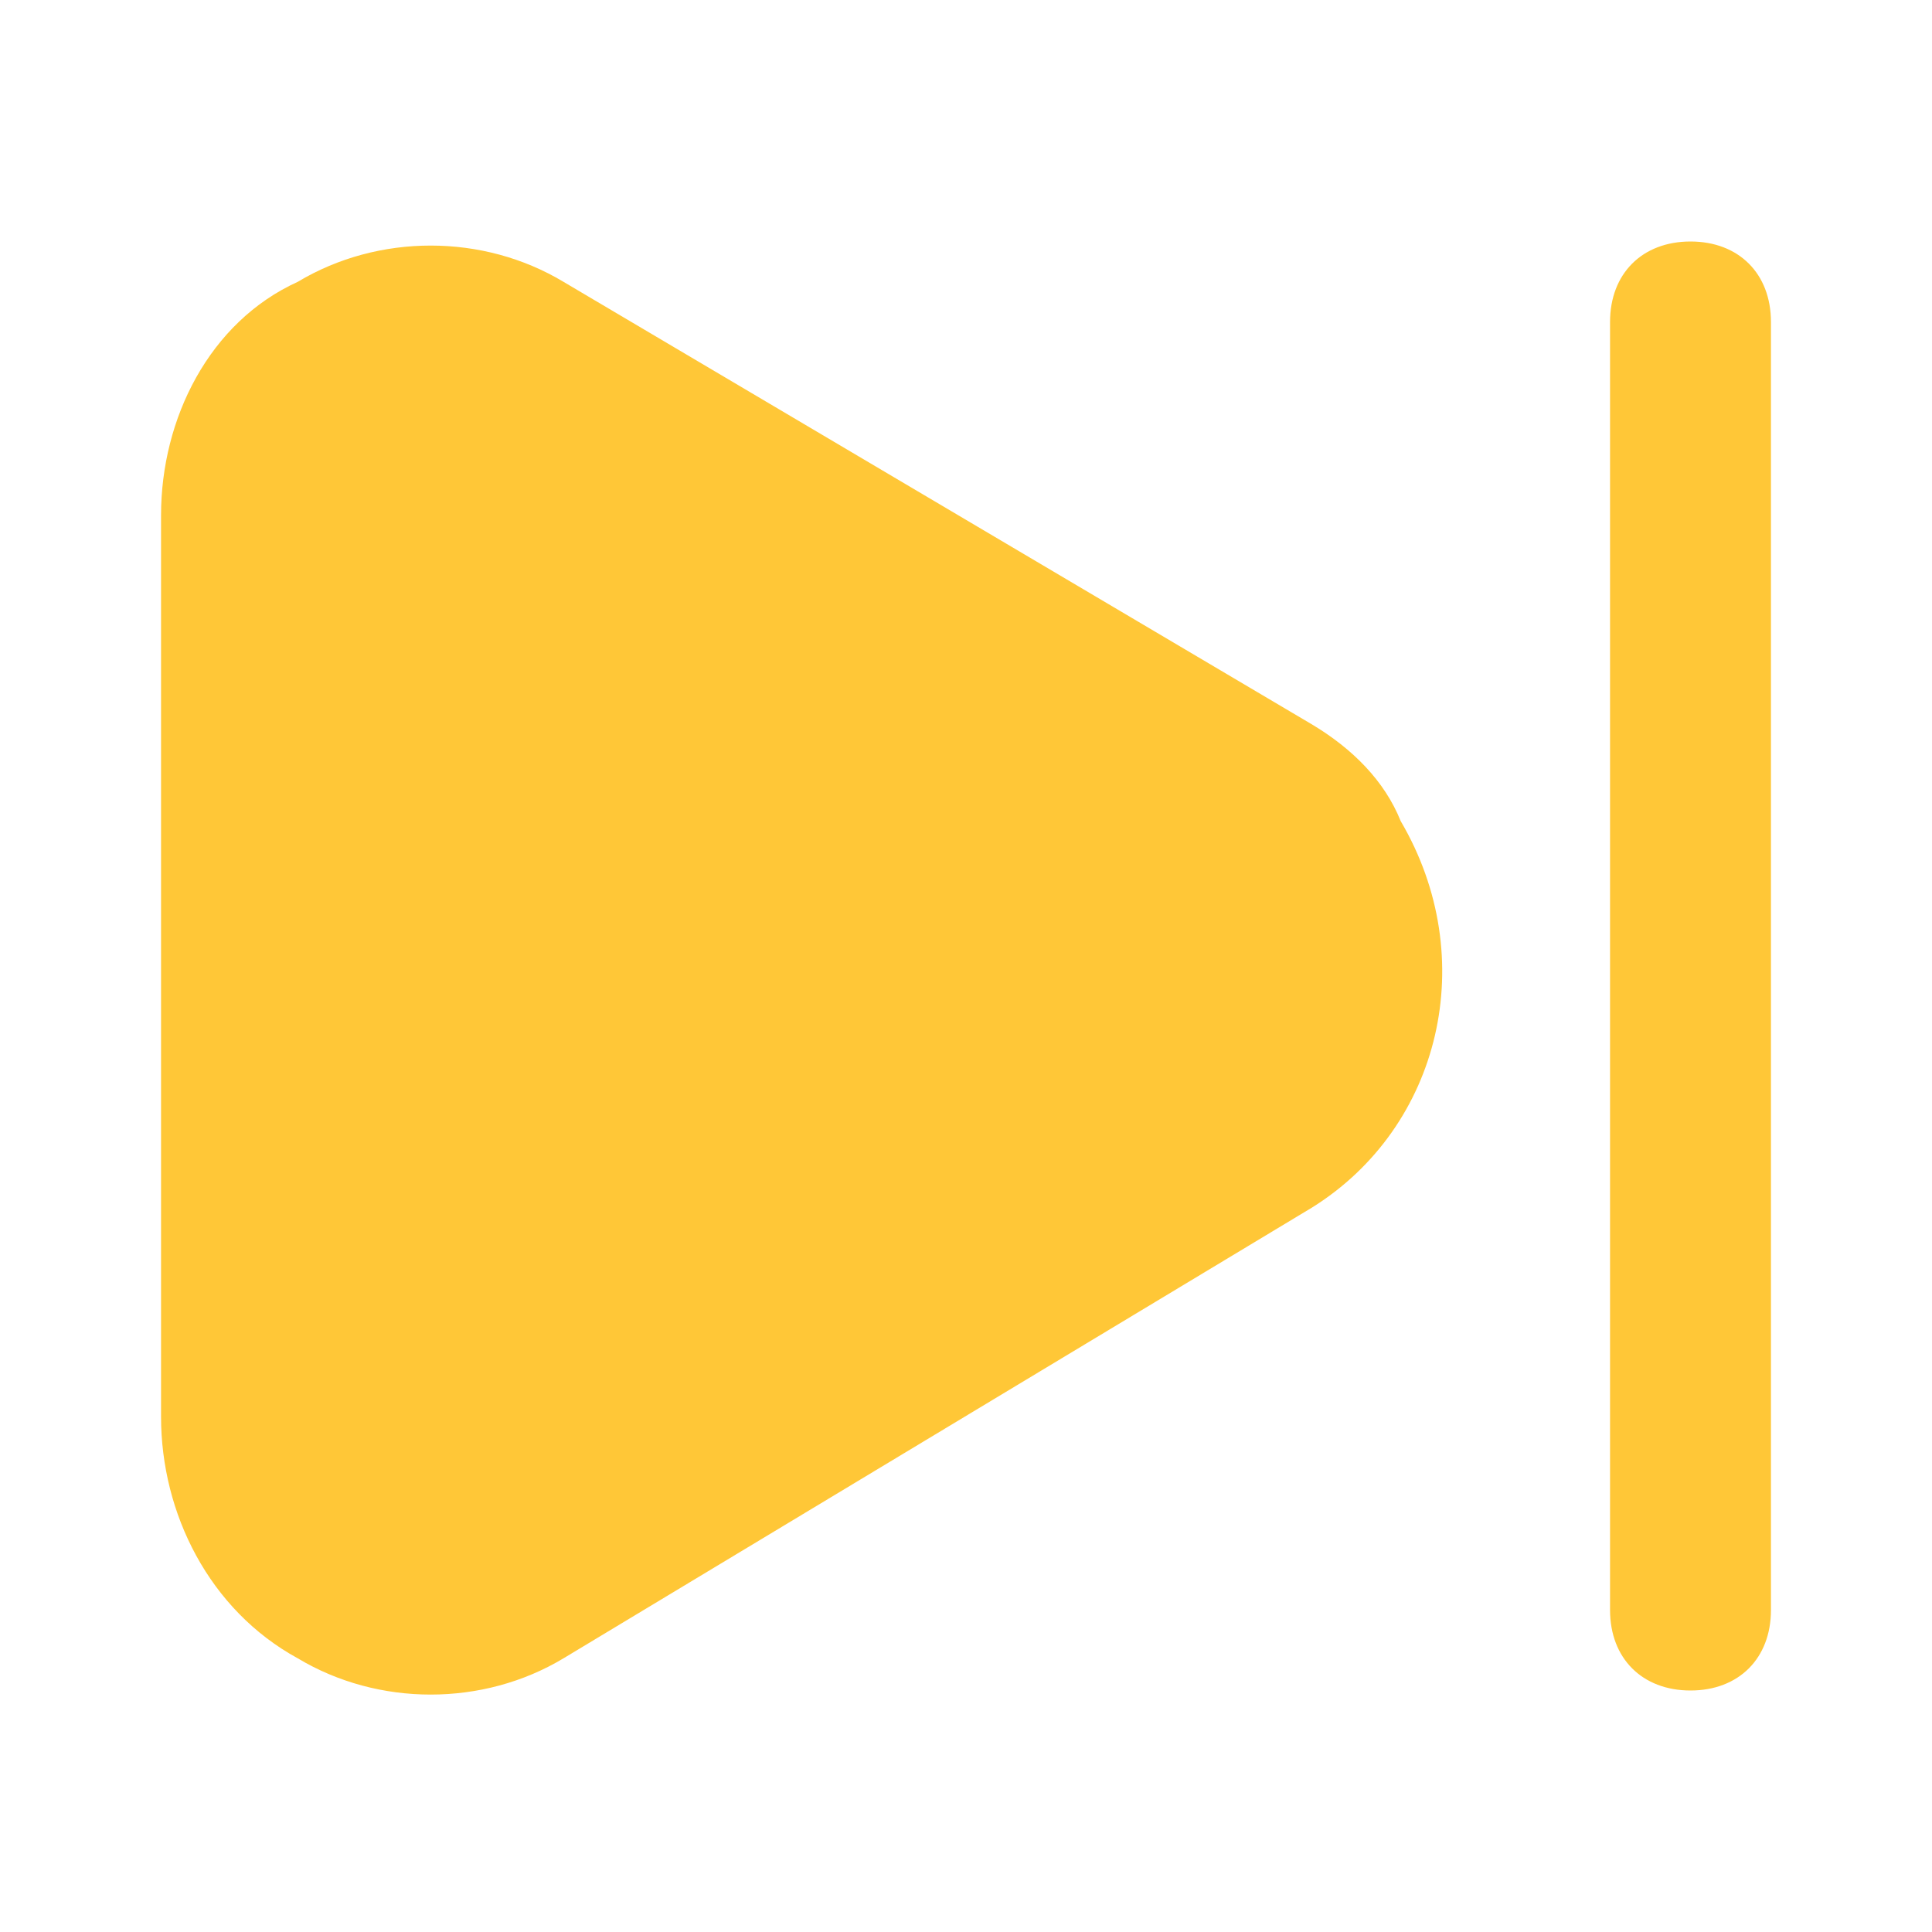
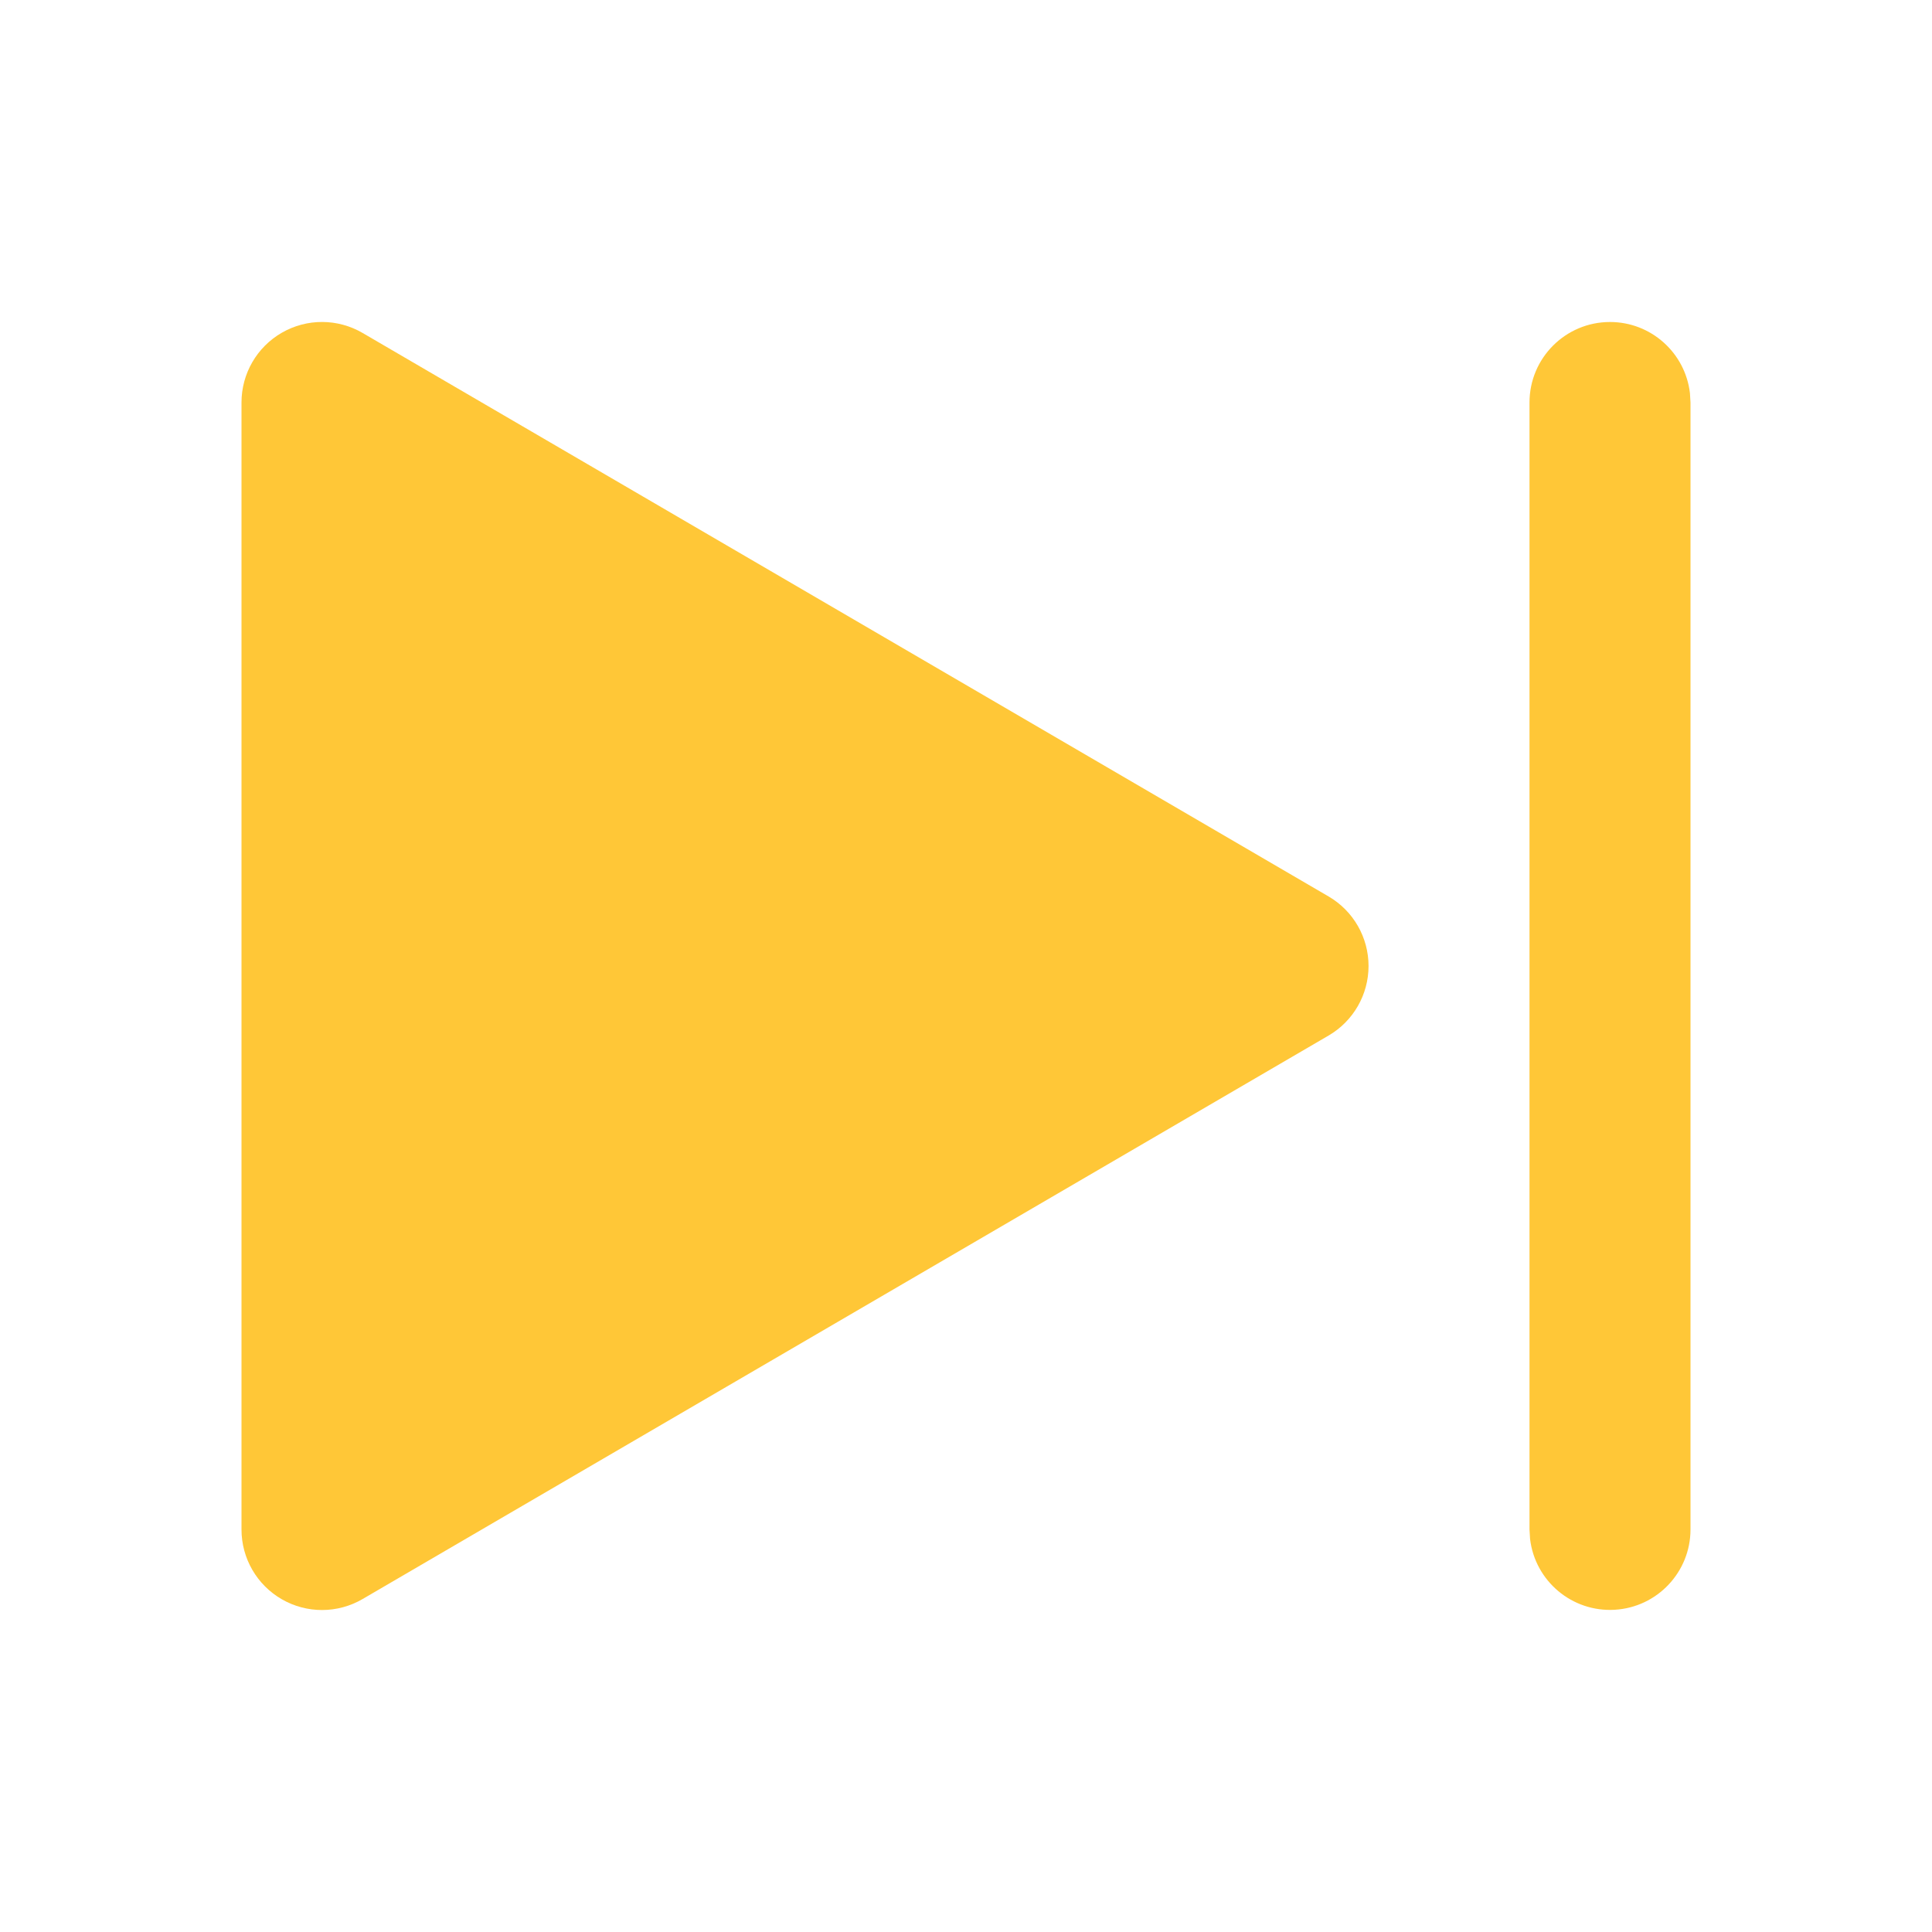
- <svg xmlns="http://www.w3.org/2000/svg" width="14" height="14" viewBox="0 0 14 14" fill="none">
-   <path d="M9.508 5.25L4.083 2.042C3.5 1.692 2.742 1.692 2.158 2.042C1.517 2.333 1.167 3.033 1.167 3.733V10.267C1.167 10.967 1.517 11.667 2.158 12.017C2.742 12.367 3.5 12.367 4.083 12.017L9.508 8.75C10.442 8.167 10.733 6.942 10.15 5.95C10.033 5.658 9.8 5.425 9.508 5.25ZM12.25 1.75C11.9 1.75 11.667 1.983 11.667 2.333V11.667C11.667 12.017 11.9 12.25 12.25 12.25C12.6 12.25 12.833 12.017 12.833 11.667V2.333C12.833 1.983 12.6 1.75 12.25 1.75Z" fill="#FFC737" />
+ <svg xmlns="http://www.w3.org/2000/svg" width="24" height="24" viewBox="0 0 24 24" fill="#FFC737" class="icon icon-tabler icons-tabler-filled icon-tabler-player-skip-forward">
+   <path stroke="none" d="M0 0h24v24H0z" fill="none" />
+   <path d="M3 5v14a1 1 0 0 0 1.504 .864l12 -7a1 1 0 0 0 0 -1.728l-12 -7a1 1 0 0 0 -1.504 .864z" />
+   <path d="M20 4a1 1 0 0 1 .993 .883l.007 .117v14a1 1 0 0 1 -1.993 .117l-.007 -.117v-14a1 1 0 0 1 1 -1z" />
</svg>
